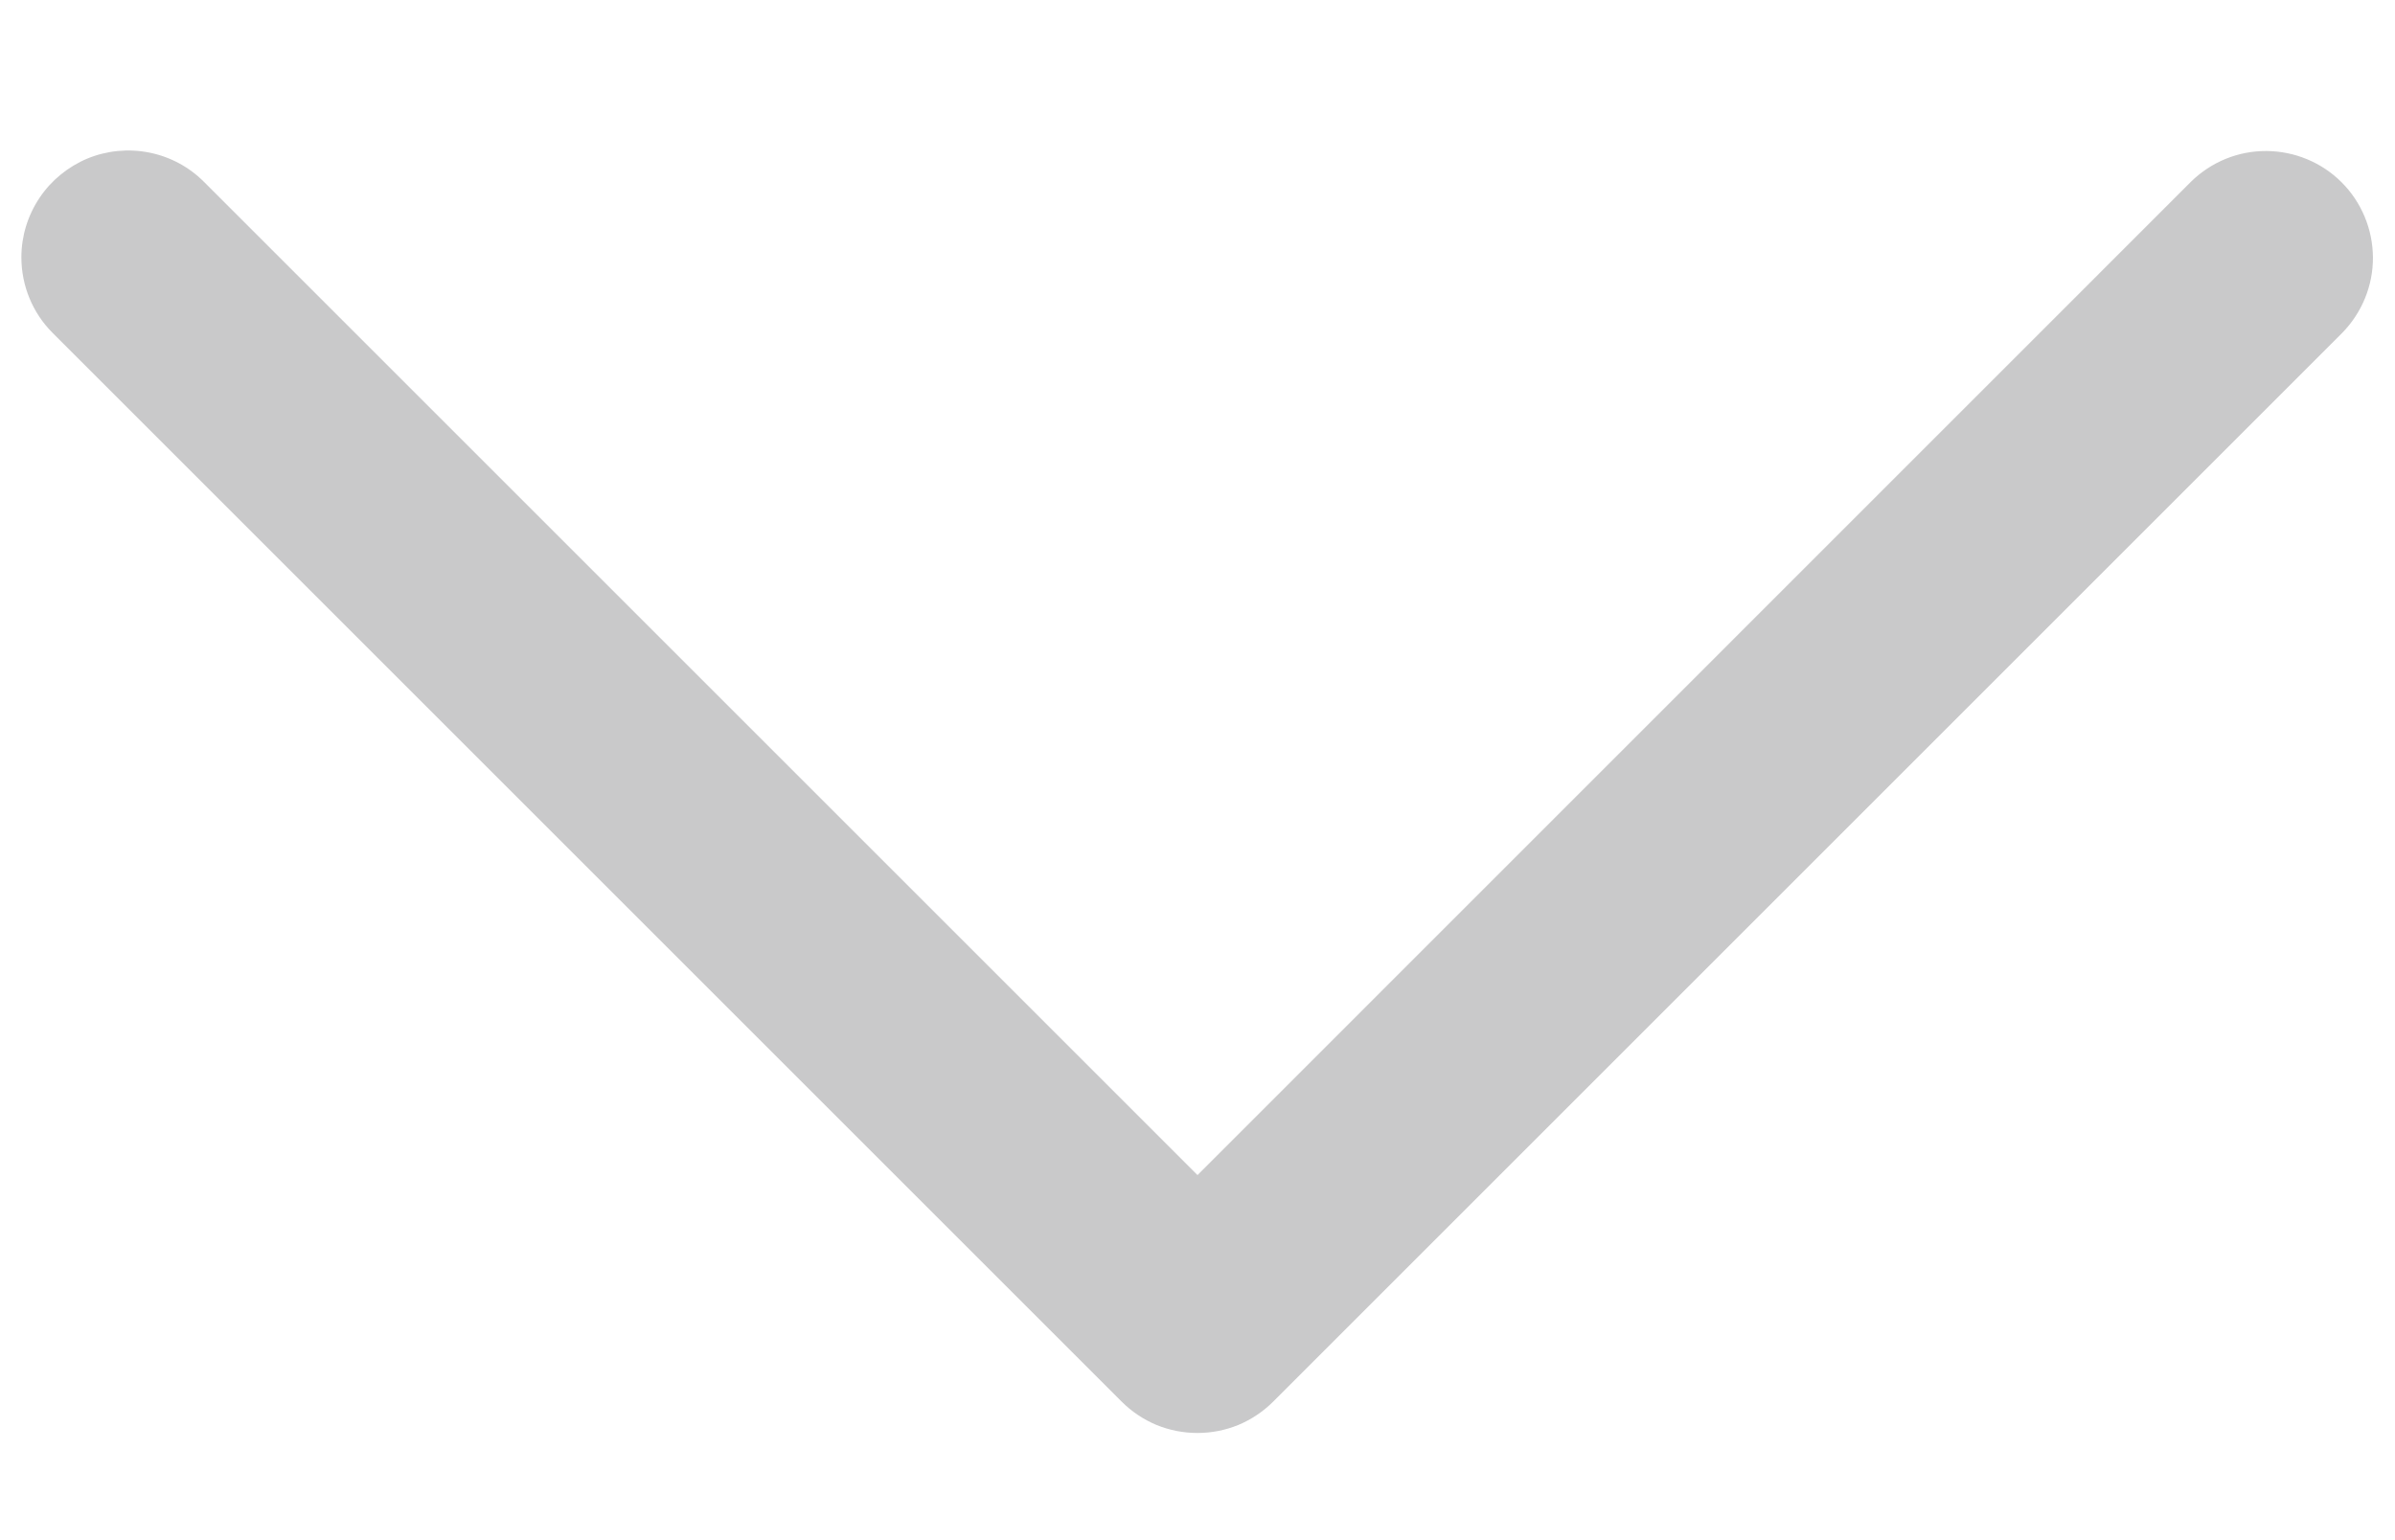
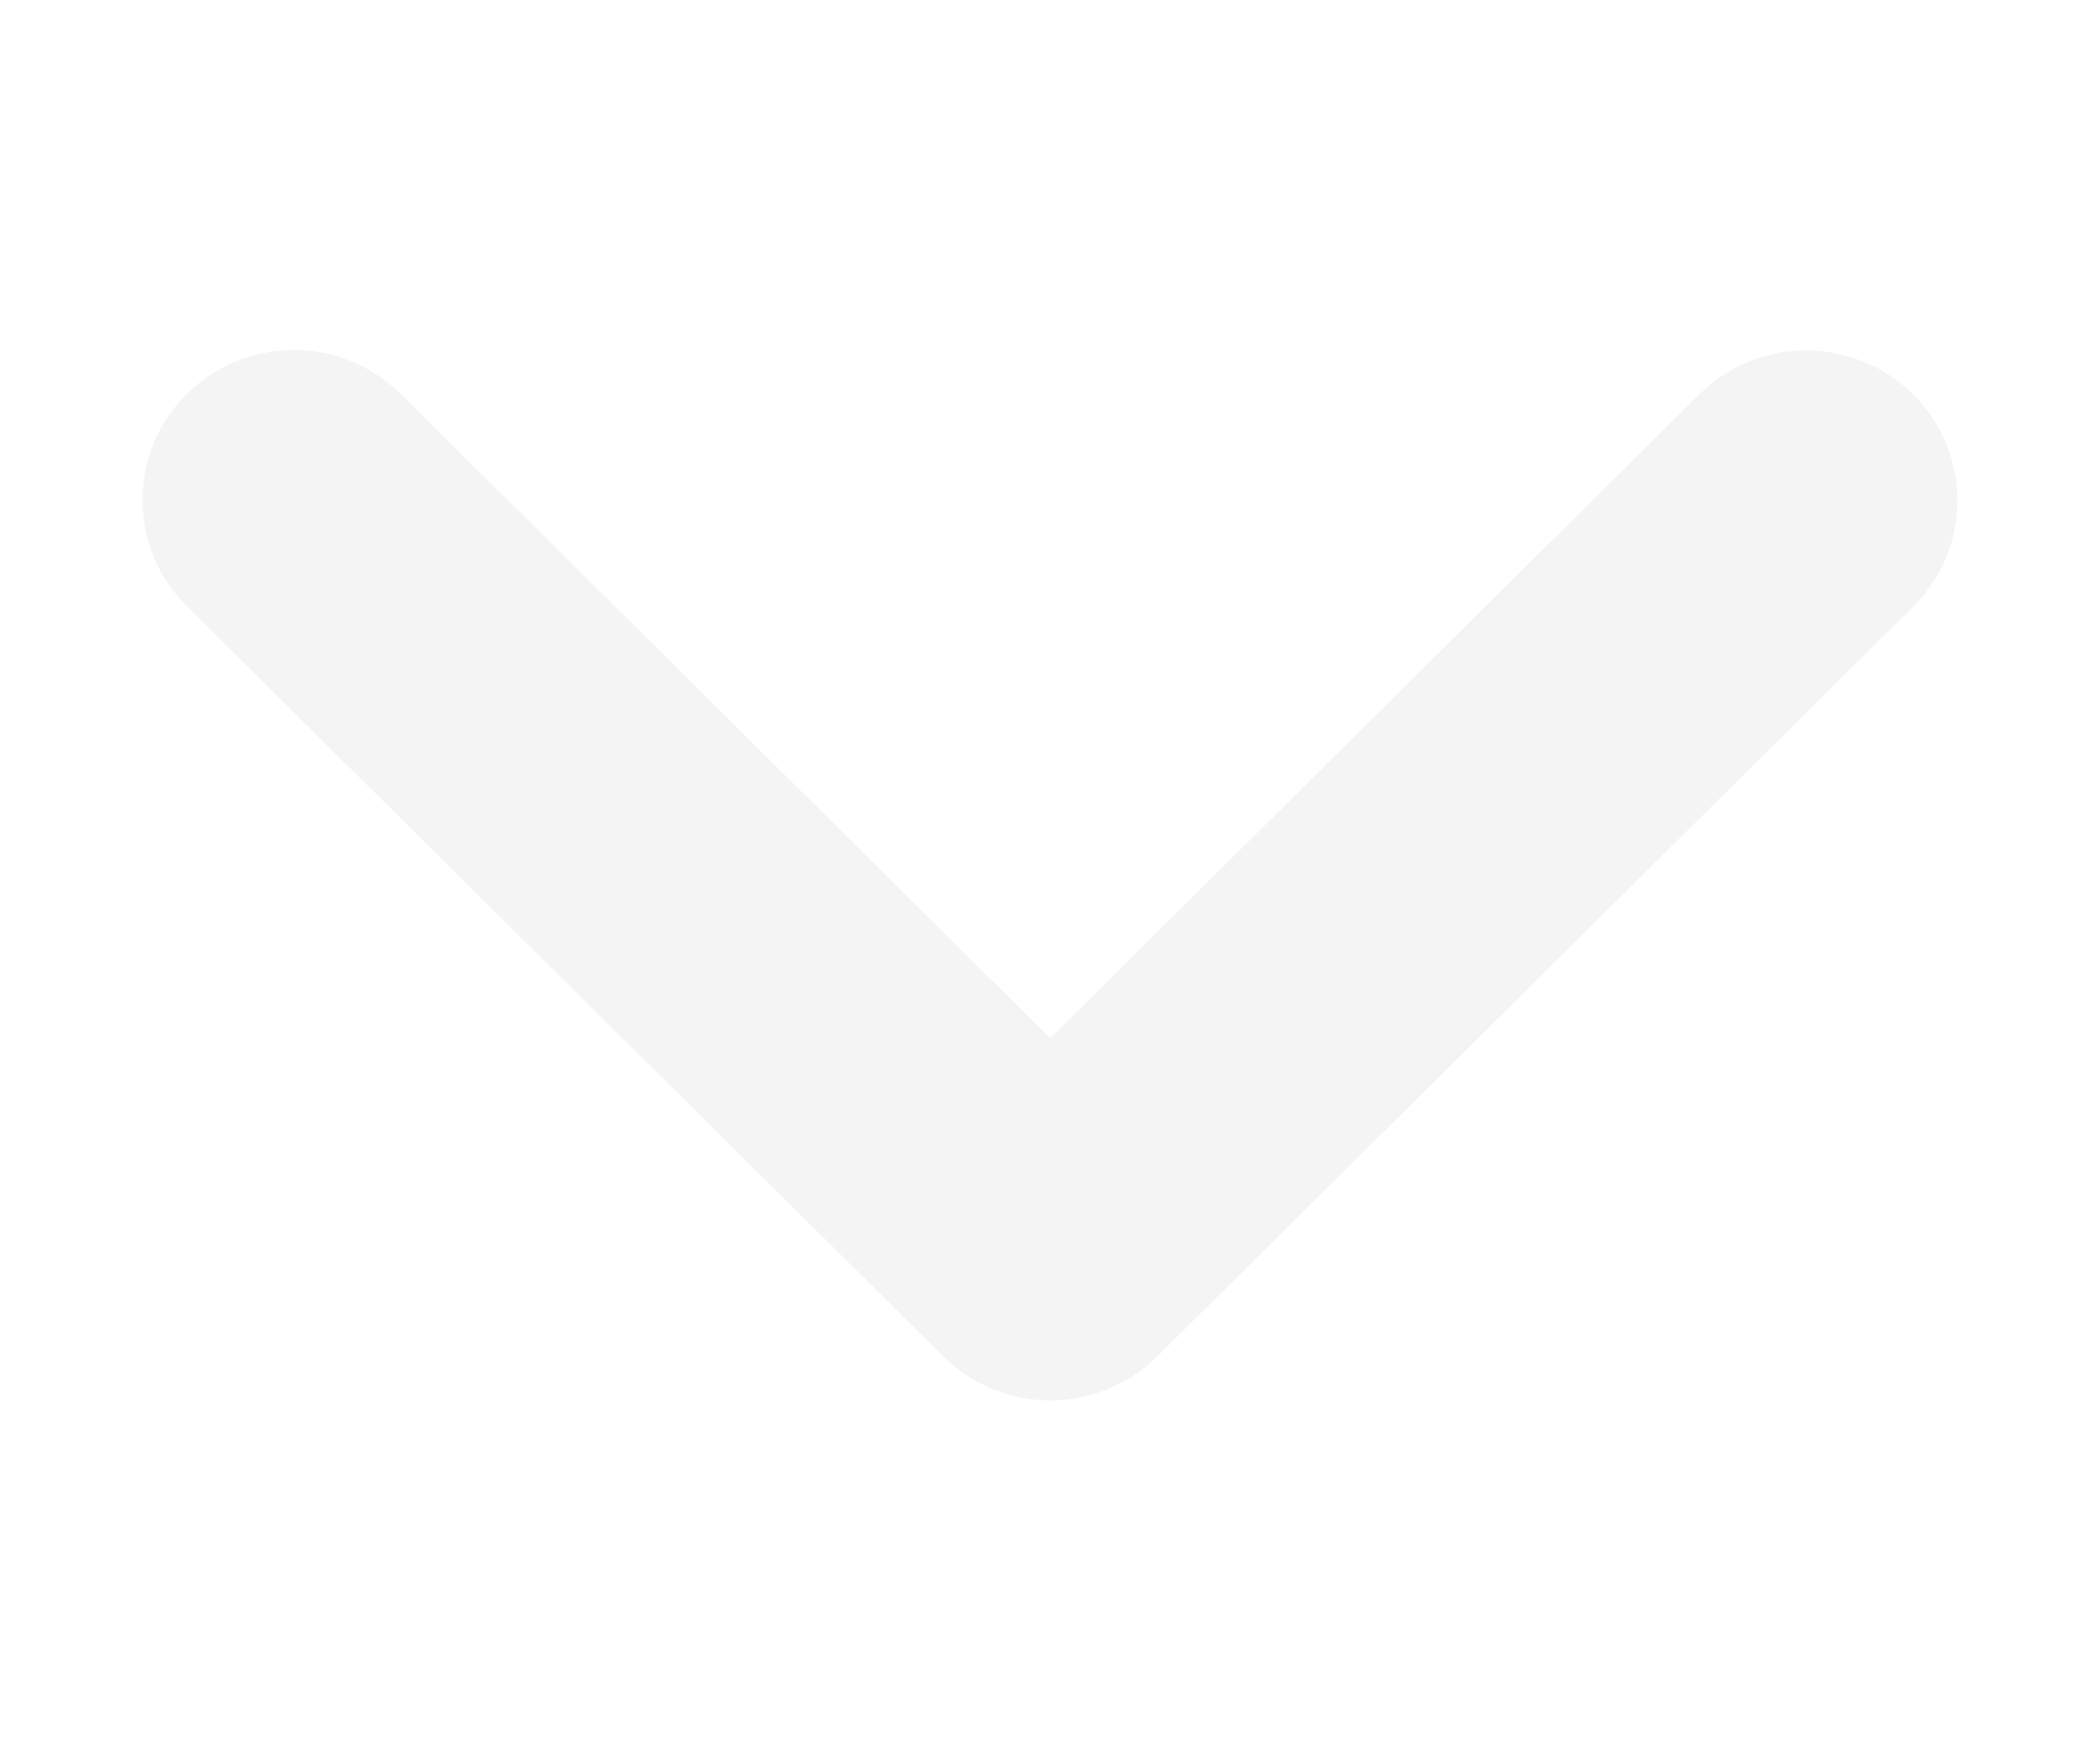
- <svg xmlns="http://www.w3.org/2000/svg" width="14" height="9" viewBox="0 0 14 9" fill="none">
-   <path d="M0.125 1.504C0.125 1.381 0.162 1.26 0.231 1.157C0.299 1.055 0.397 0.975 0.511 0.927C0.625 0.88 0.751 0.868 0.872 0.892C0.993 0.916 1.104 0.975 1.192 1.063L7 6.871L12.807 1.063C12.925 0.947 13.083 0.882 13.248 0.883C13.413 0.884 13.571 0.949 13.688 1.066C13.804 1.182 13.87 1.34 13.871 1.505C13.872 1.67 13.807 1.828 13.692 1.946L7.442 8.196C7.384 8.254 7.315 8.3 7.239 8.332C7.163 8.363 7.082 8.379 7 8.379C6.917 8.379 6.836 8.363 6.76 8.332C6.684 8.3 6.615 8.254 6.557 8.196L0.307 1.946C0.19 1.829 0.125 1.67 0.125 1.504Z" fill="#C9C9CA" />
+ <svg xmlns="http://www.w3.org/2000/svg" width="12" height="10" viewBox="0 0 12 10" fill="none">
+   <path fill-rule="evenodd" clip-rule="evenodd" d="M0.814 2.856C0.814 2.687 0.865 2.521 0.96 2.381C1.055 2.24 1.19 2.13 1.348 2.065C1.506 2 1.68 1.983 1.847 2.016C2.015 2.049 2.169 2.131 2.29 2.251L4.146 4.091L6.001 5.931L9.714 2.249C9.877 2.09 10.096 2.001 10.324 2.002C10.552 2.003 10.771 2.093 10.932 2.253C11.093 2.413 11.184 2.629 11.185 2.855C11.187 3.081 11.098 3.299 10.938 3.46L10.935 3.463L6.613 7.749C6.532 7.828 6.437 7.892 6.332 7.935C6.227 7.978 6.115 8 6.001 8C5.887 8 5.775 7.978 5.67 7.935C5.565 7.892 5.47 7.828 5.39 7.749L1.067 3.463C0.905 3.302 0.814 3.084 0.814 2.856Z" fill="#F4F4F4" />
</svg>
